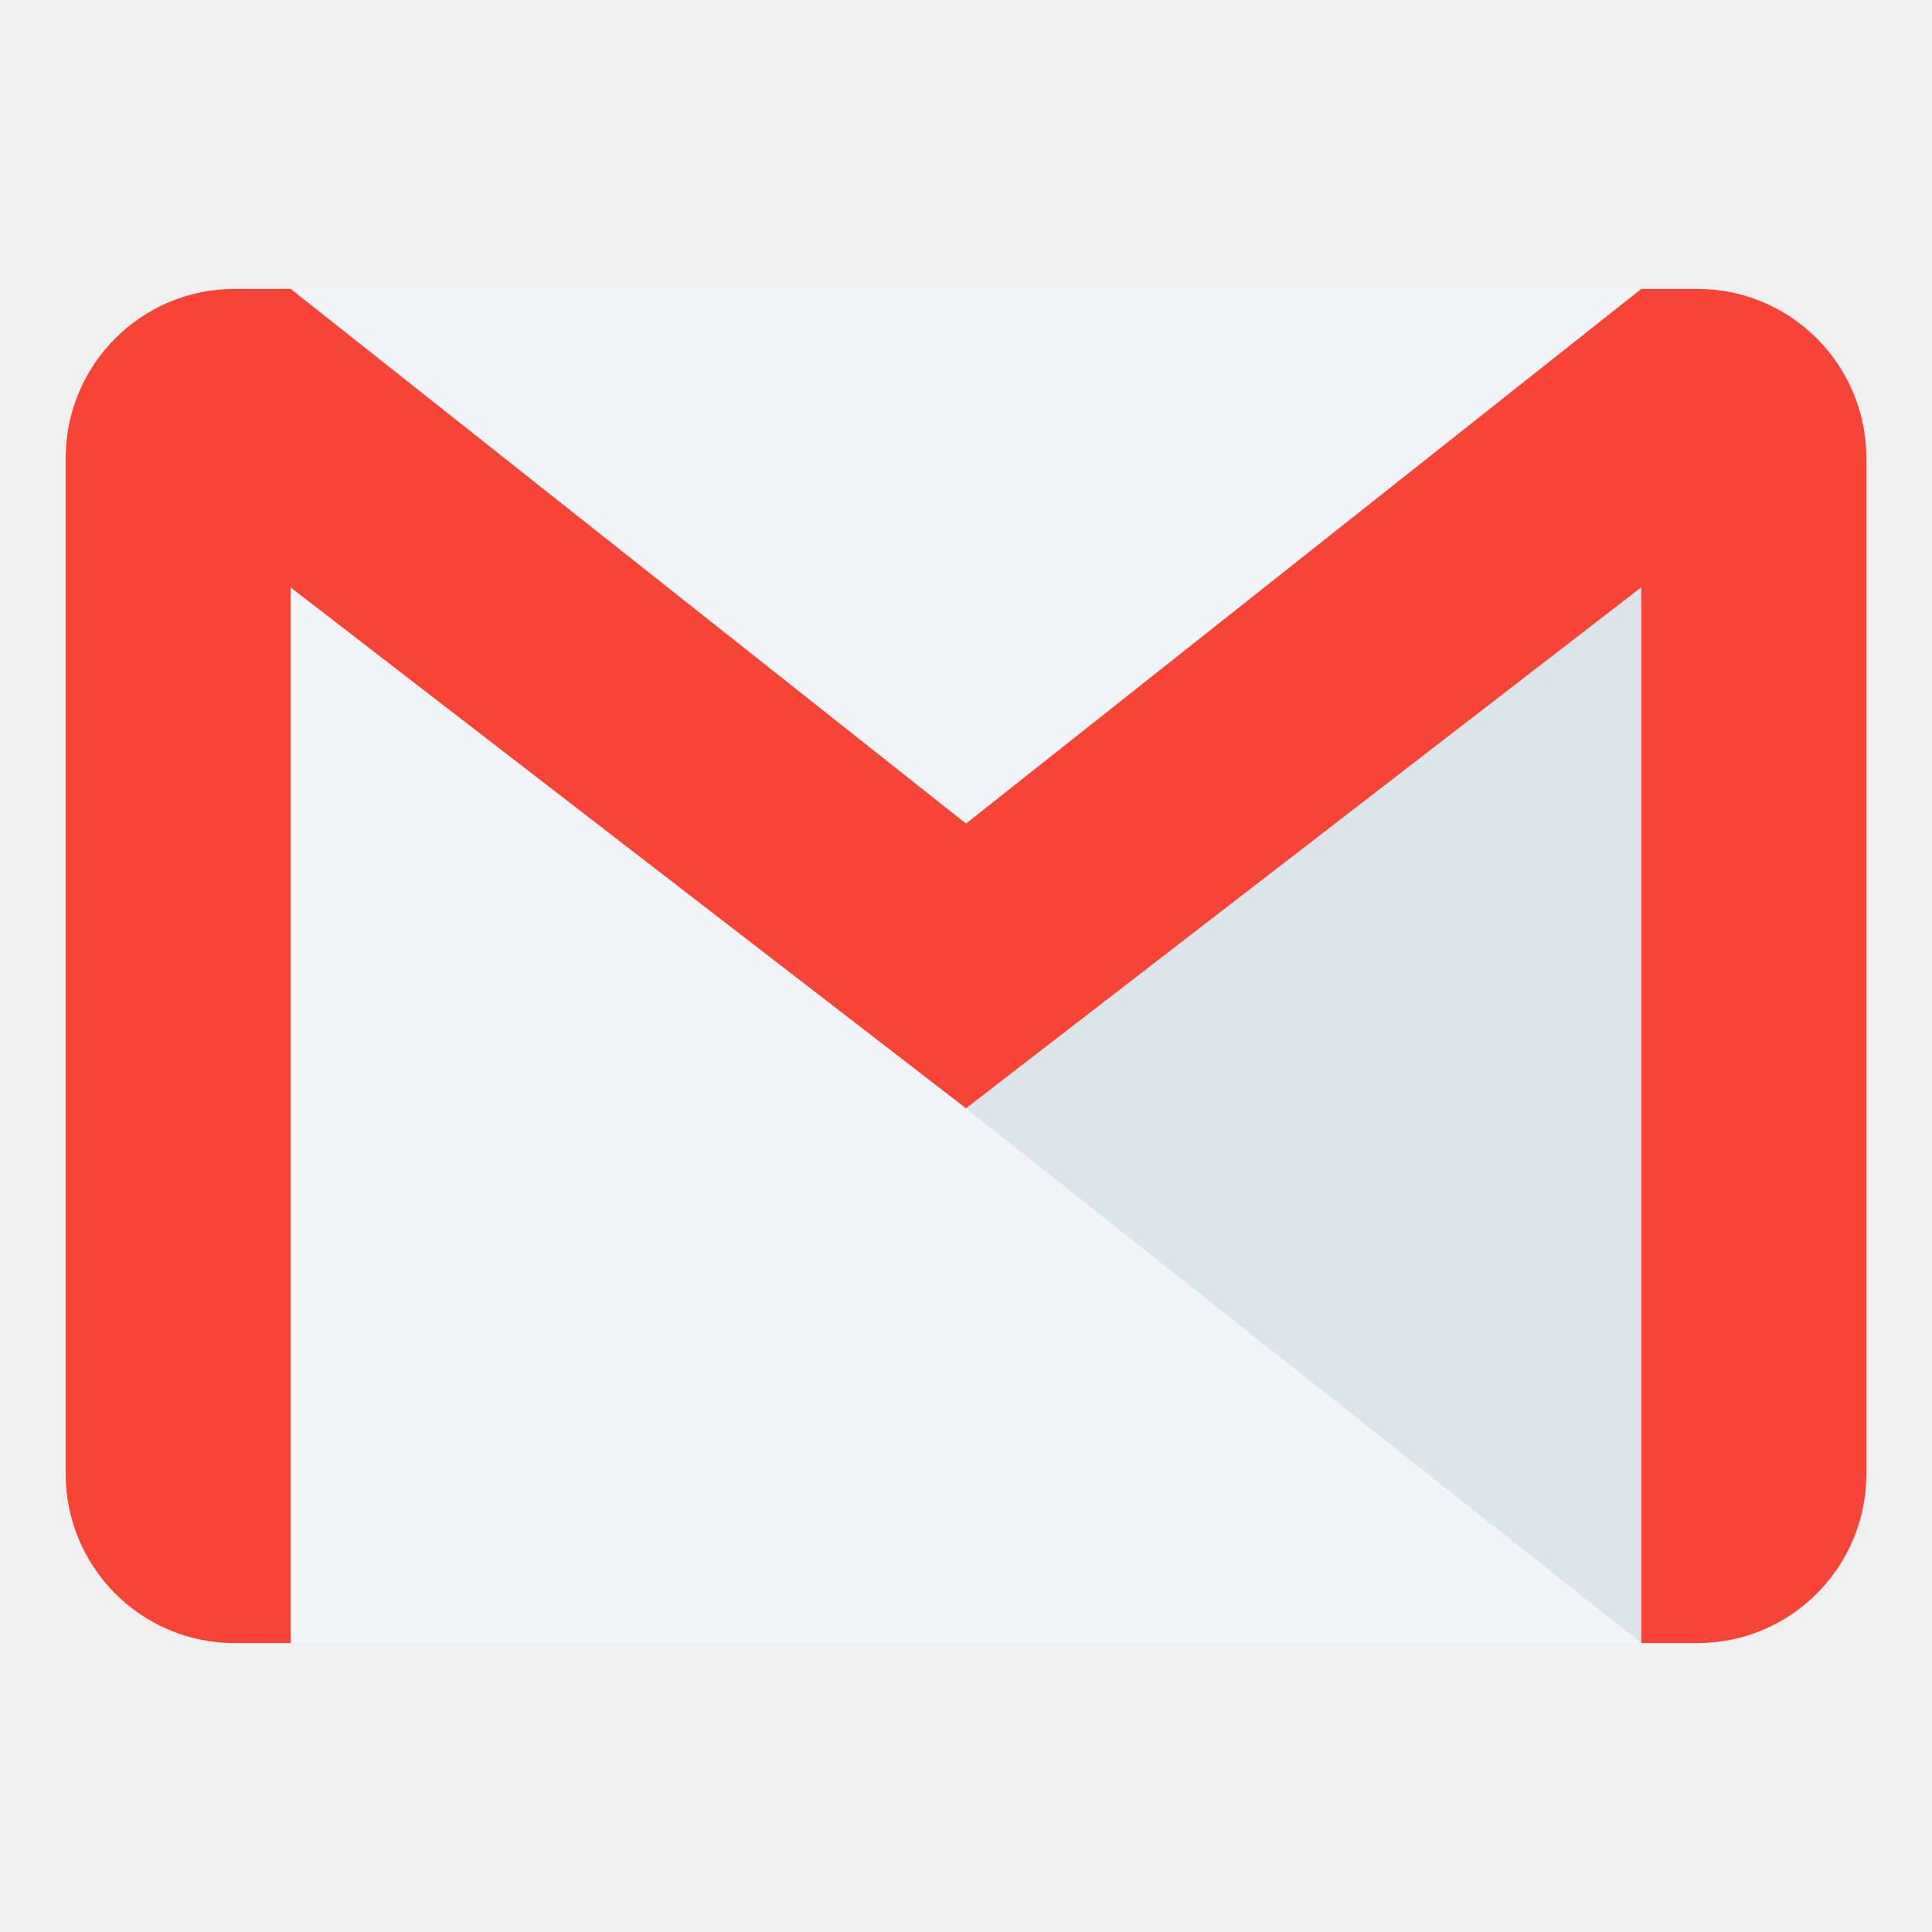
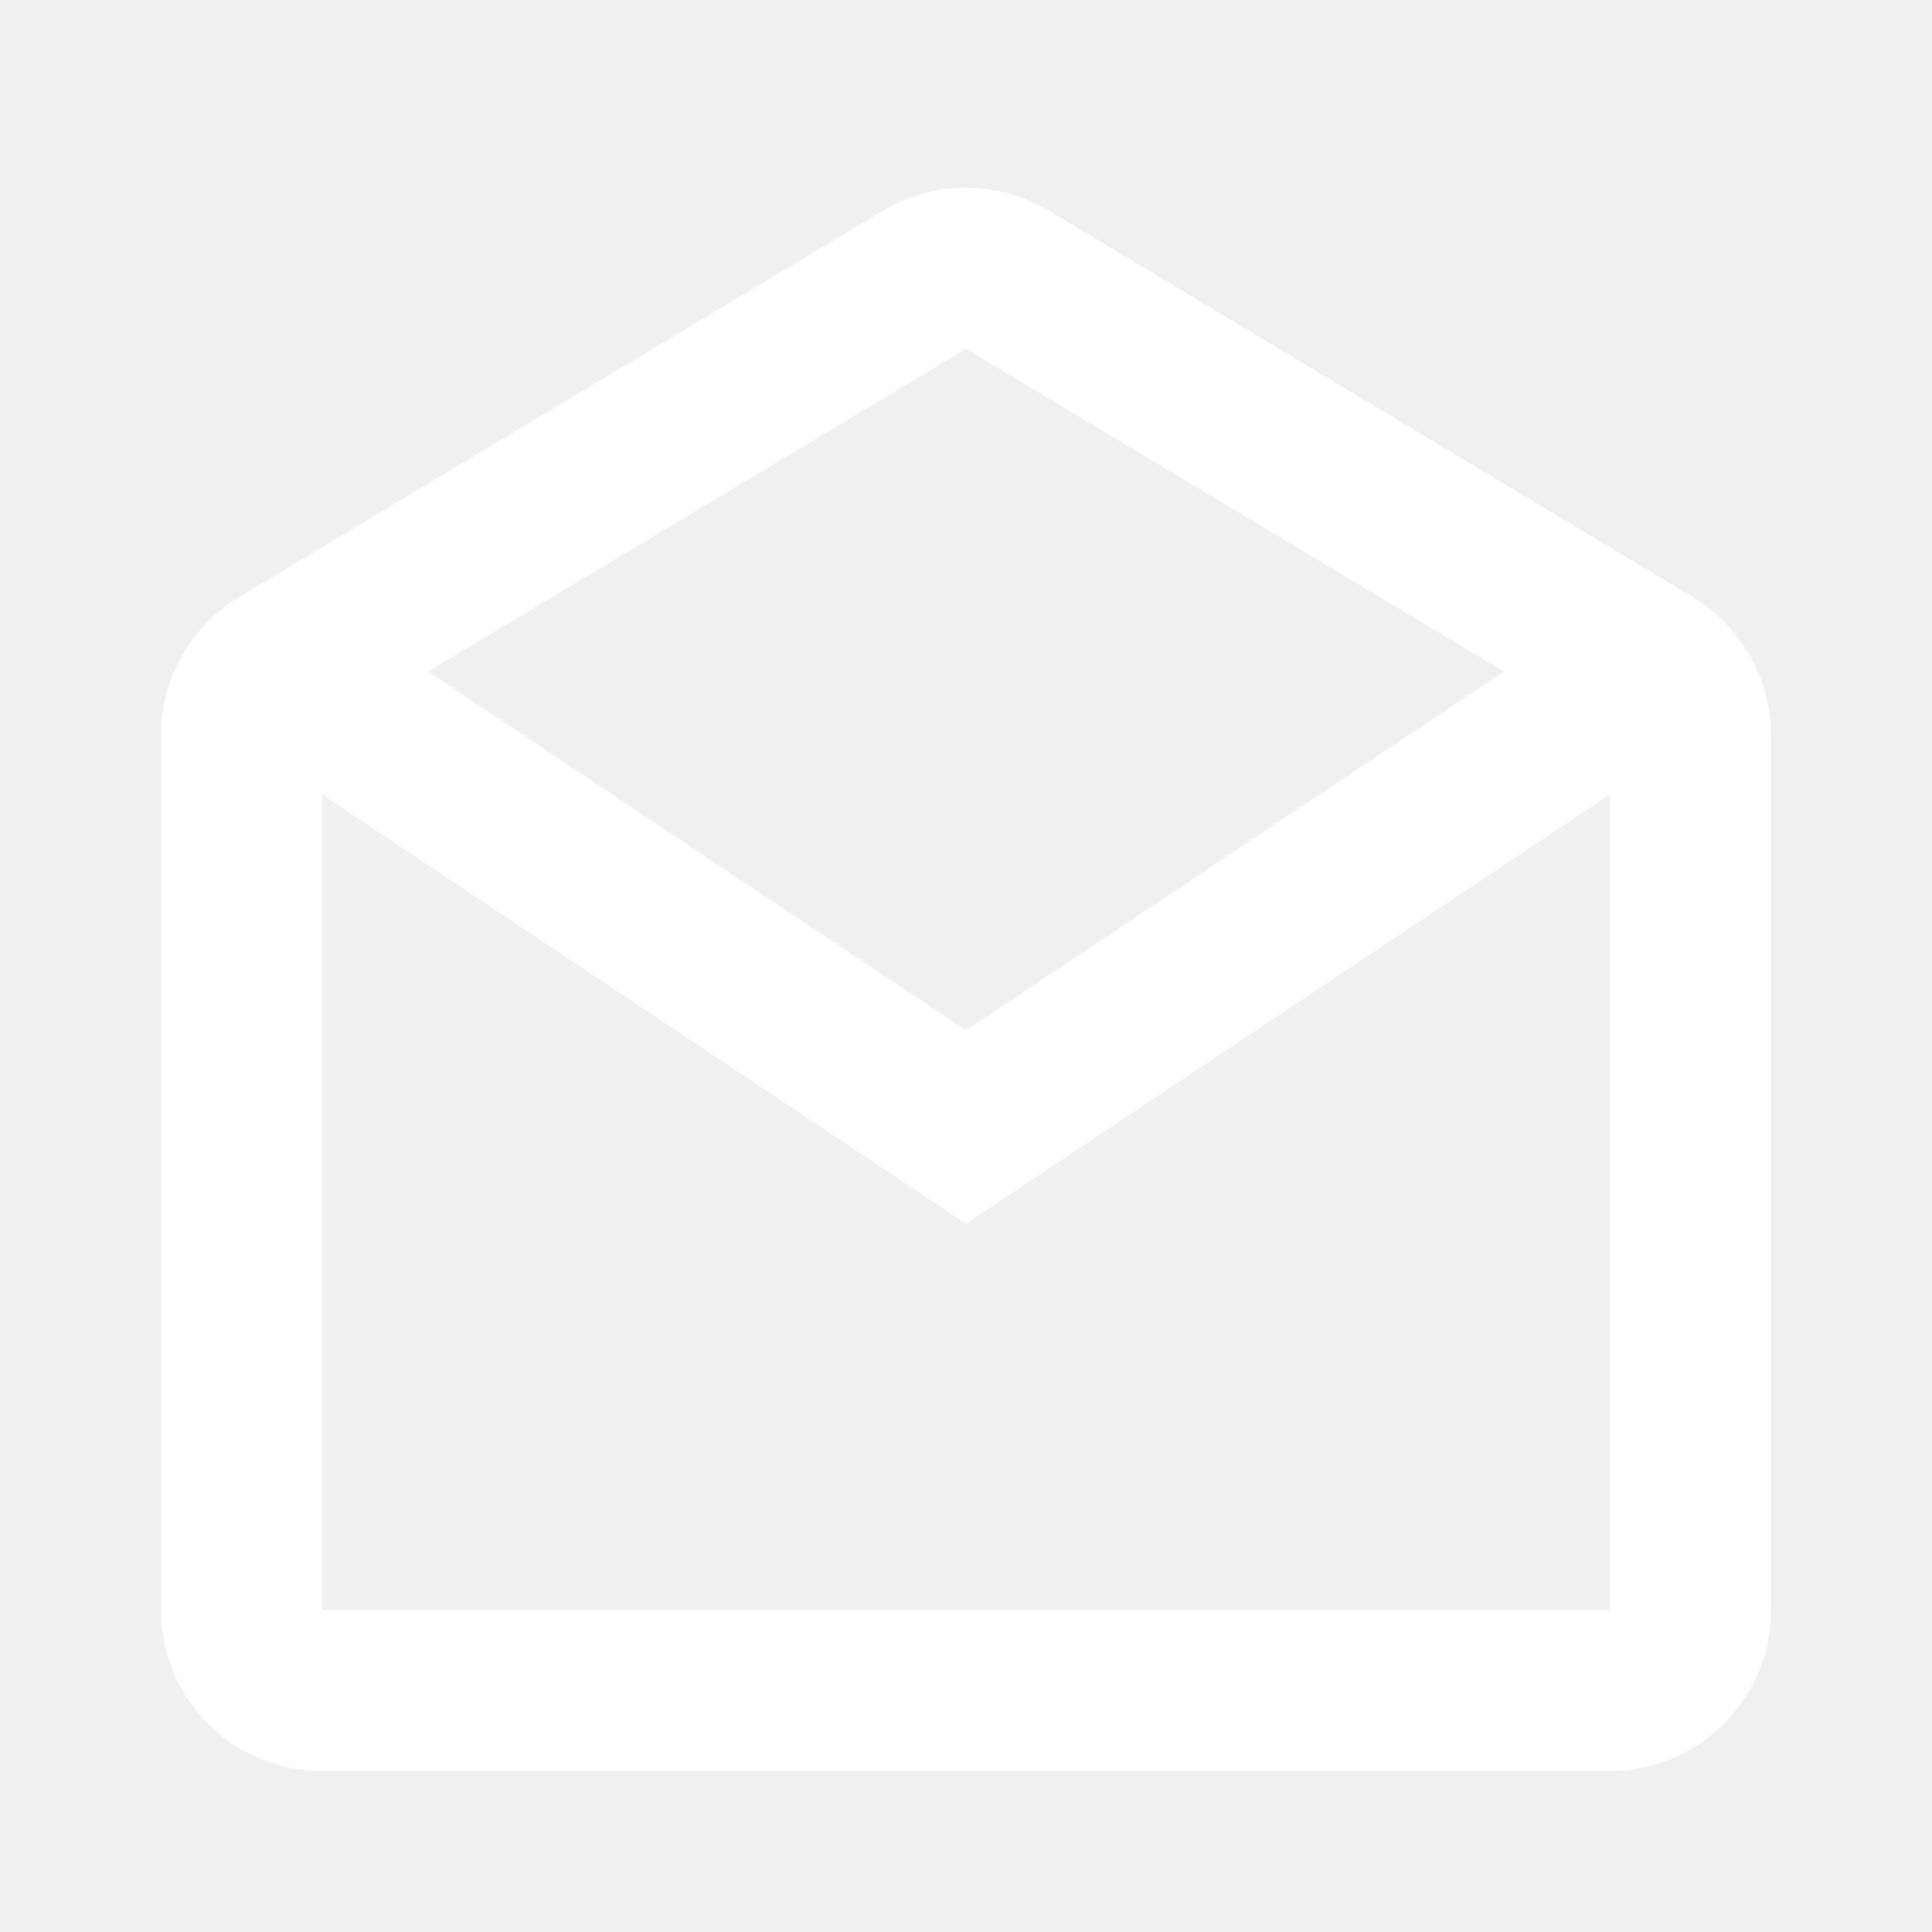
- <svg xmlns="http://www.w3.org/2000/svg" width="53" height="53" viewBox="0 0 53 53" fill="none">
-   <path d="M45.024 7.926H7.975V45.074H45.024V7.926Z" fill="#F1F5F7" />
-   <path d="M26.5 30.407L45.024 45.074V16.117L26.5 30.407Z" fill="#DCE6EA" />
-   <path d="M46.568 7.926H45.024L26.5 22.593L7.975 7.926H6.432C3.876 7.926 1.801 10.006 1.801 12.569V40.431C1.801 42.994 3.876 45.074 6.432 45.074H7.975V16.117L26.5 30.404L45.024 16.113V45.074H46.568C49.124 45.074 51.199 42.994 51.199 40.431V12.569C51.199 10.006 49.124 7.926 46.568 7.926Z" fill="#F84437" />
+ <svg xmlns="http://www.w3.org/2000/svg" width="42" height="42" viewBox="0 0 42 42" fill="none">
+   <path d="M35 38.5H7C6.072 38.5 5.181 38.131 4.525 37.475C3.869 36.819 3.5 35.928 3.5 35V15.836C3.529 15.257 3.699 14.695 3.995 14.197C4.291 13.699 4.705 13.281 5.199 12.98L19.199 4.58C19.743 4.254 20.365 4.081 20.999 4.081C21.633 4.081 22.255 4.254 22.799 4.58L36.799 12.98C37.851 13.615 38.496 14.752 38.5 15.981V35C38.5 35.928 38.131 36.819 37.475 37.475C36.819 38.131 35.928 38.5 35 38.5ZM7 17.269V35H35V17.269L21 26.602L7 17.269ZM21 7.581L9.303 14.598L21 22.396L32.695 14.598L21 7.581V7.581Z" fill="white" />
</svg>
